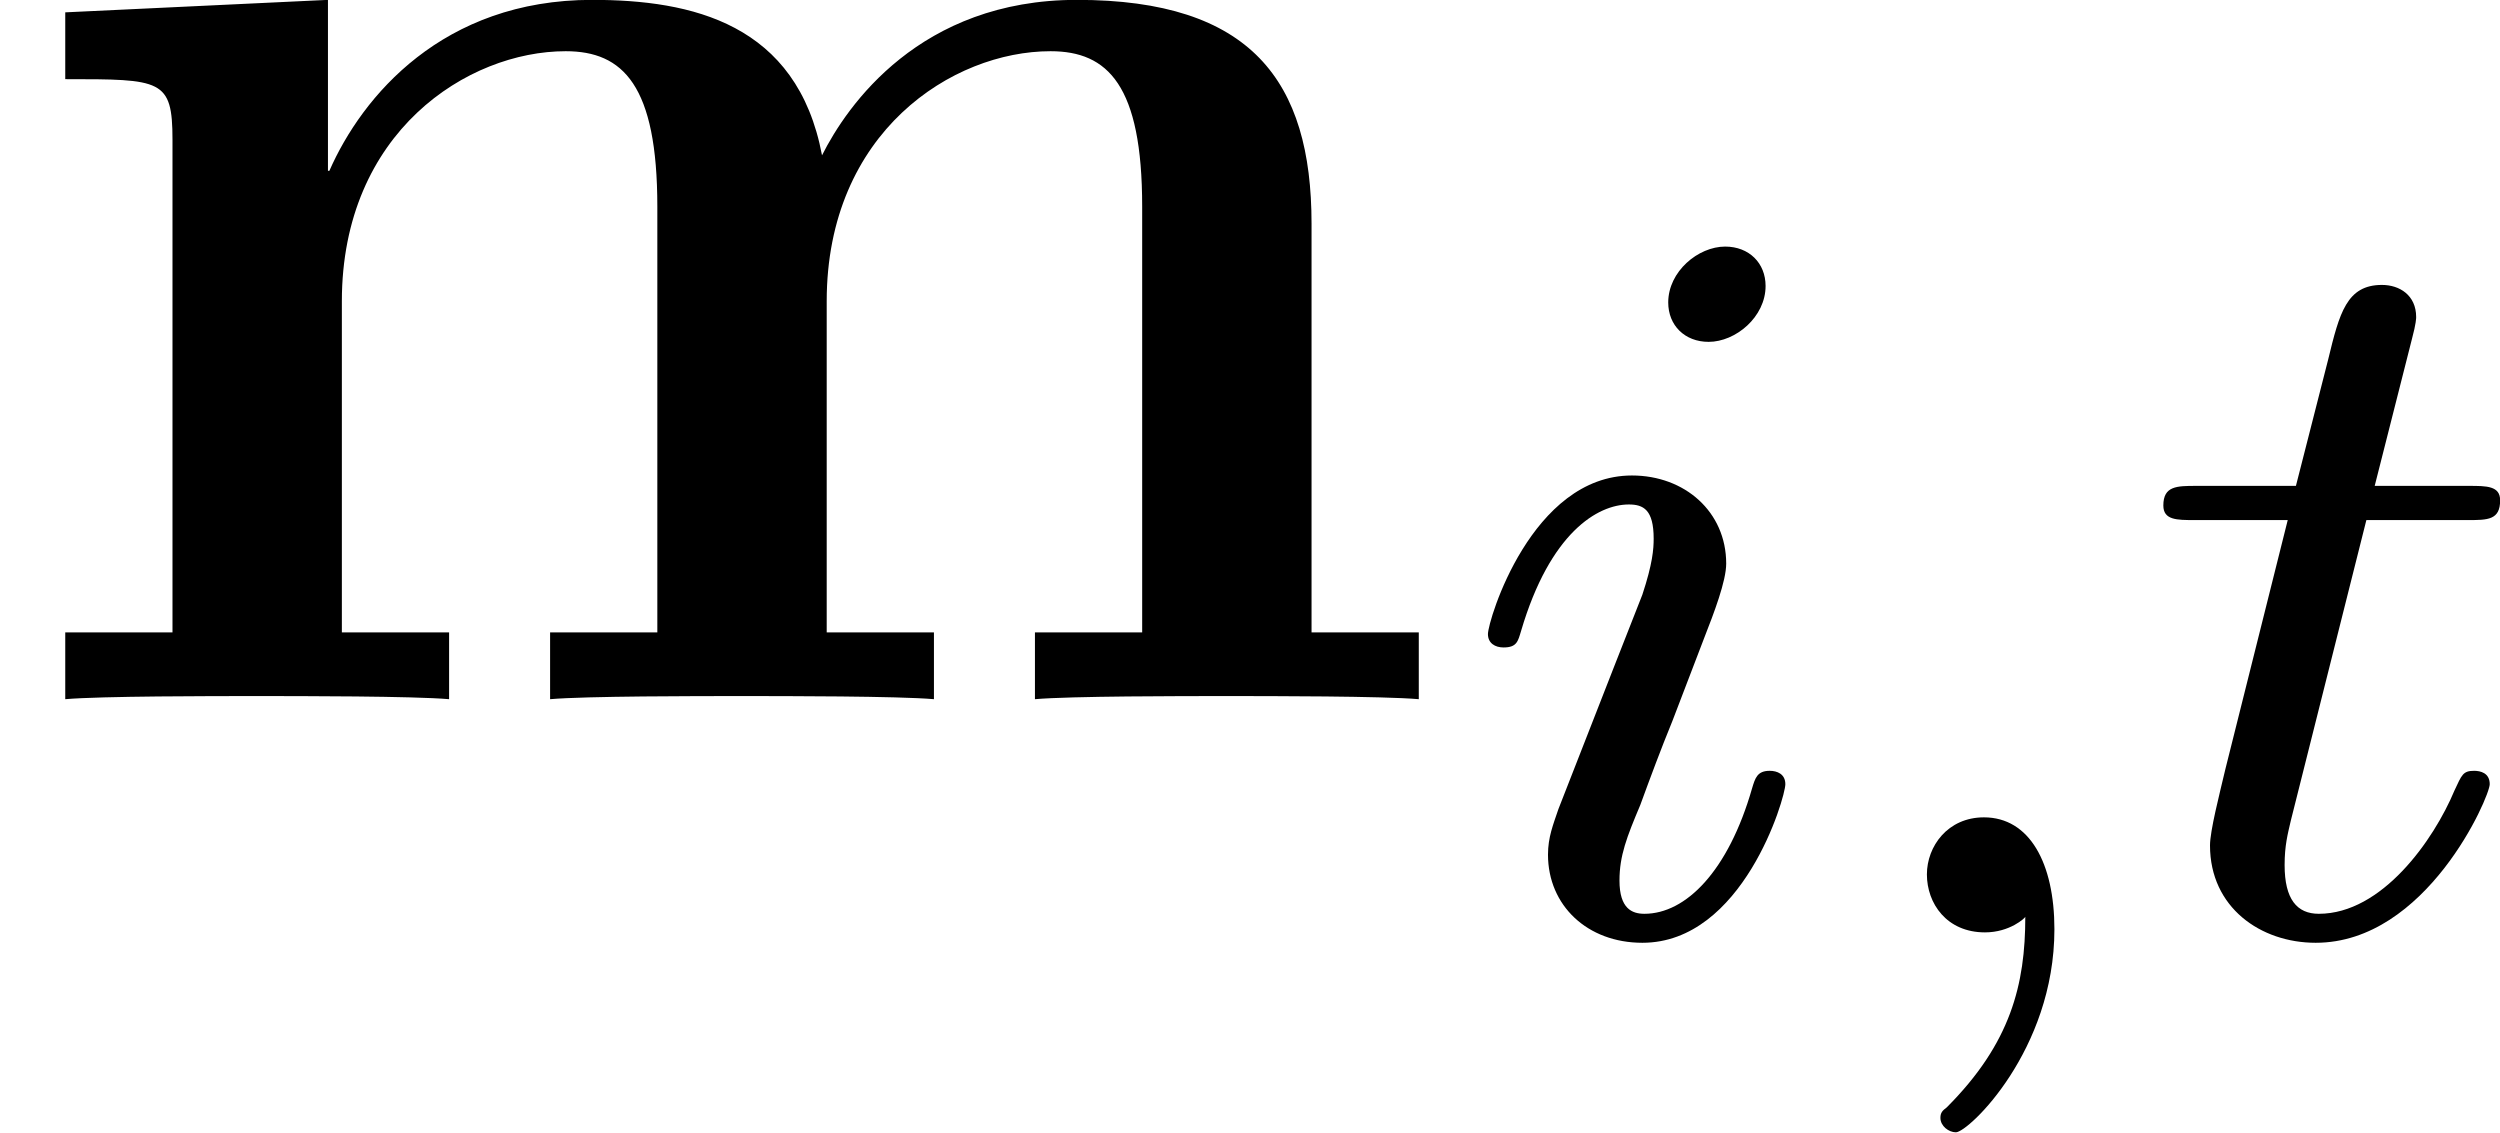
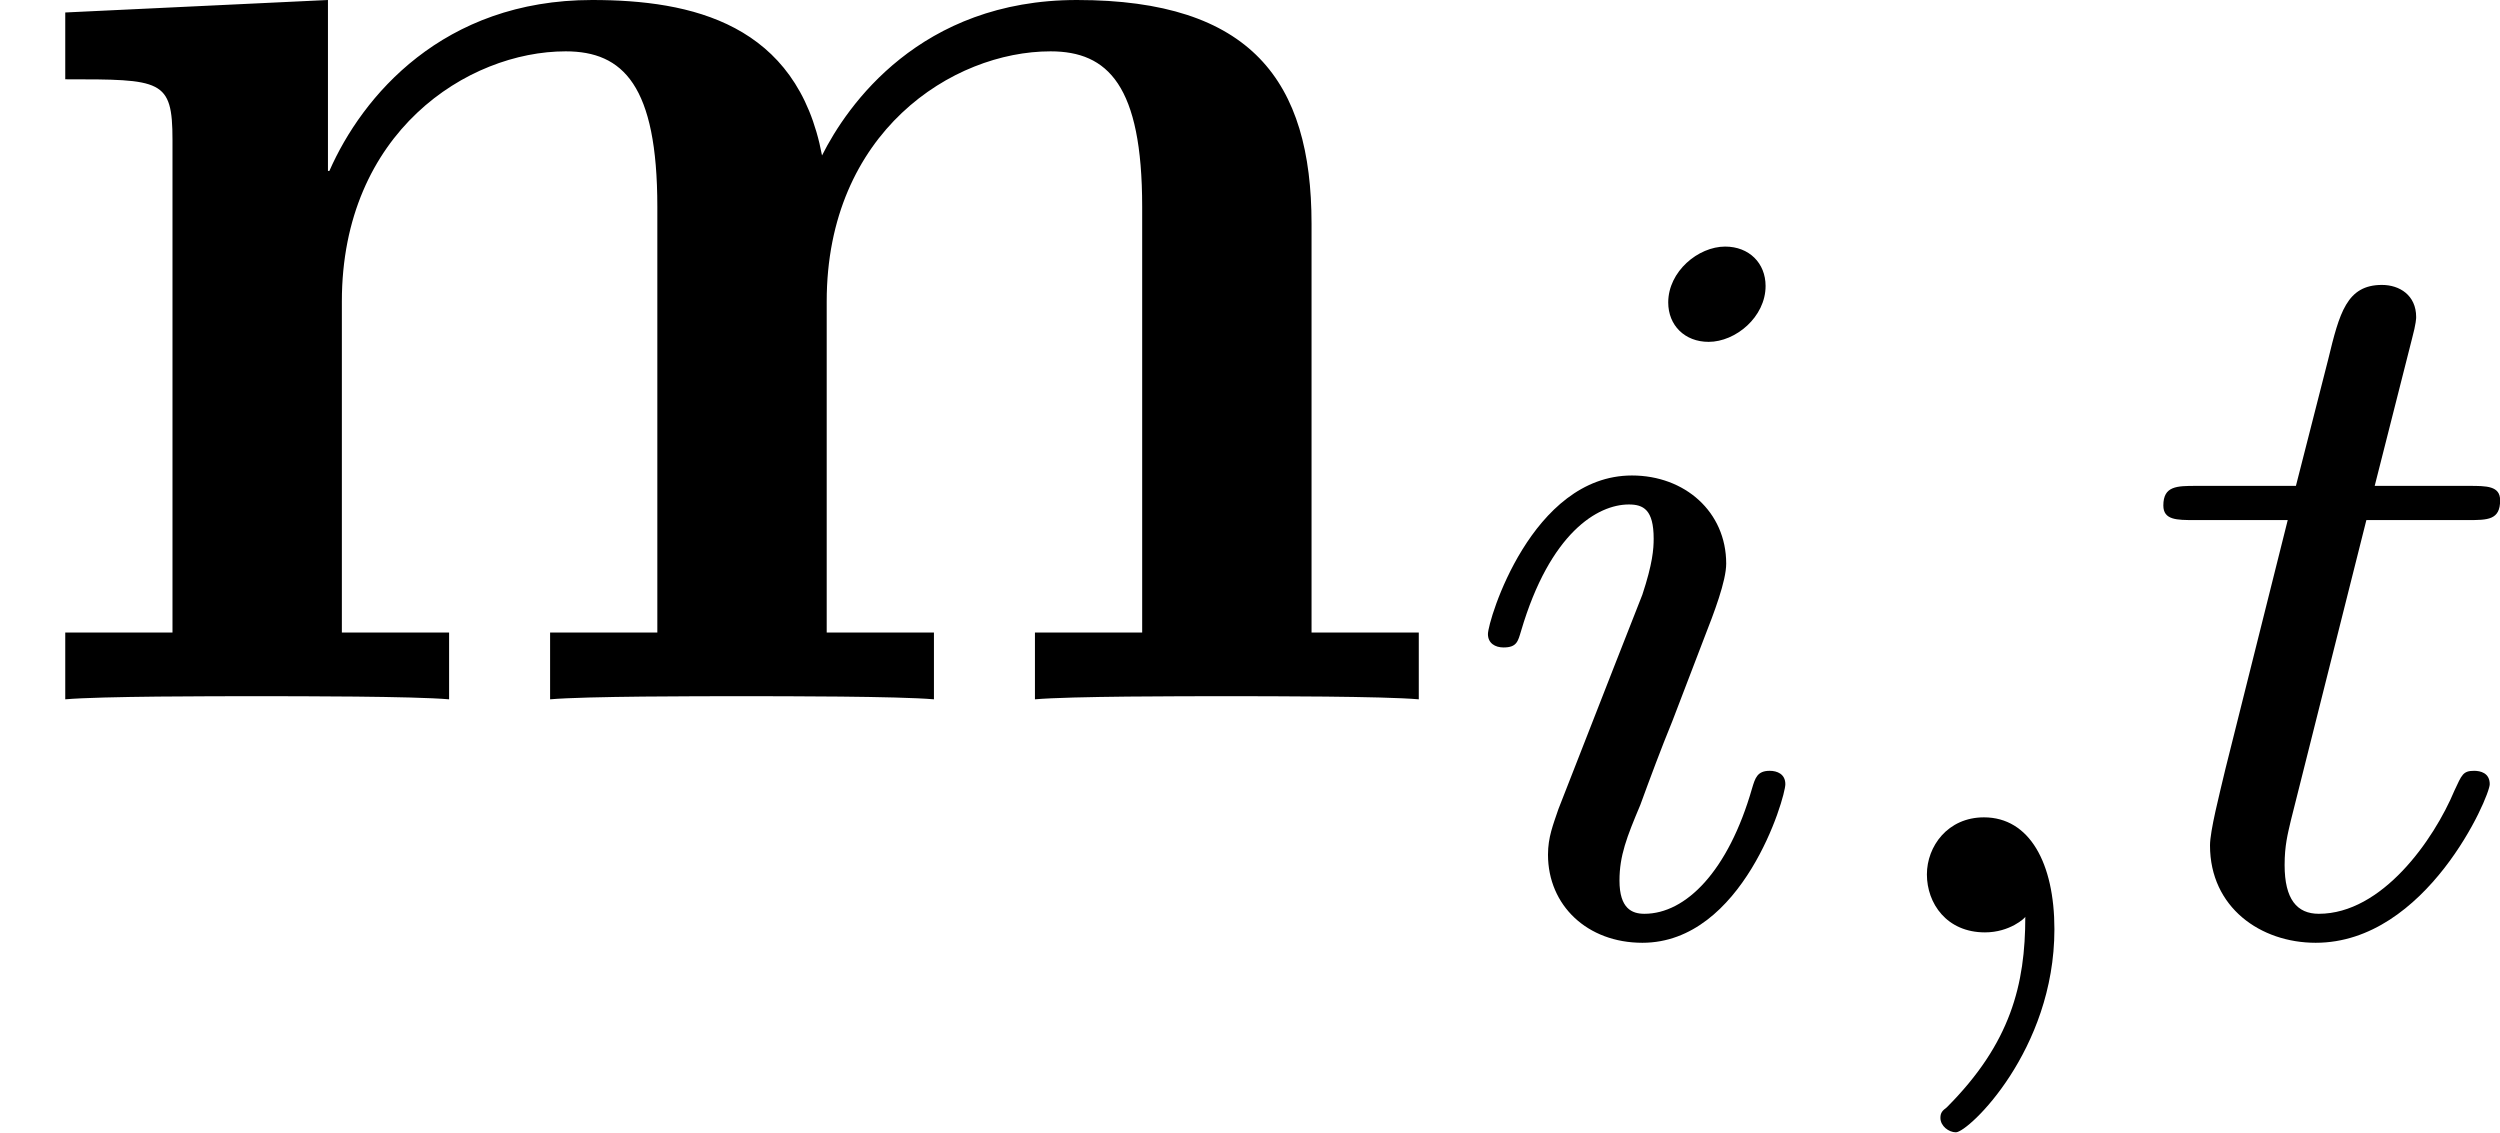
- <svg xmlns="http://www.w3.org/2000/svg" xmlns:xlink="http://www.w3.org/1999/xlink" version="1.1" width="19.233pt" height="8.711pt" viewBox="7.477 362.215 19.233 8.711">
+ <svg xmlns="http://www.w3.org/2000/svg" xmlns:xlink="http://www.w3.org/1999/xlink" version="1.1" width="19.233pt" height="8.711pt" viewBox="7.477 186.872 19.233 8.711">
  <defs>
-     <path id="g9-59" d="M1.49-.12C1.49 .399 1.379 .853 .885 1.347C.853 1.371 .837 1.387 .837 1.427C.837 1.49 .901 1.538 .956 1.538C1.052 1.538 1.714 .909 1.714-.024C1.714-.534 1.522-.885 1.172-.885C.893-.885 .733-.662 .733-.446C.733-.223 .885 0 1.18 0C1.371 0 1.49-.112 1.49-.12Z" />
-     <path id="g9-105" d="M2.375-4.973C2.375-5.149 2.248-5.276 2.064-5.276C1.857-5.276 1.626-5.085 1.626-4.846C1.626-4.67 1.753-4.543 1.937-4.543C2.144-4.543 2.375-4.734 2.375-4.973ZM1.211-2.048L.781-.948C.741-.829 .701-.733 .701-.598C.701-.207 1.004 .08 1.427 .08C2.2 .08 2.527-1.036 2.527-1.14C2.527-1.219 2.463-1.243 2.407-1.243C2.311-1.243 2.295-1.188 2.271-1.108C2.088-.47 1.761-.143 1.443-.143C1.347-.143 1.251-.183 1.251-.399C1.251-.59 1.307-.733 1.411-.98C1.49-1.196 1.57-1.411 1.658-1.626L1.905-2.271C1.977-2.455 2.072-2.702 2.072-2.837C2.072-3.236 1.753-3.515 1.347-3.515C.574-3.515 .239-2.399 .239-2.295C.239-2.224 .295-2.192 .359-2.192C.462-2.192 .47-2.24 .494-2.319C.717-3.076 1.084-3.292 1.323-3.292C1.435-3.292 1.514-3.252 1.514-3.029C1.514-2.949 1.506-2.837 1.427-2.598L1.211-2.048Z" />
-     <path id="g9-116" d="M1.761-3.172H2.542C2.694-3.172 2.79-3.172 2.79-3.324C2.79-3.435 2.686-3.435 2.55-3.435H1.825L2.112-4.567C2.144-4.686 2.144-4.726 2.144-4.734C2.144-4.902 2.016-4.981 1.881-4.981C1.61-4.981 1.554-4.766 1.467-4.407L1.219-3.435H.454C.303-3.435 .199-3.435 .199-3.284C.199-3.172 .303-3.172 .438-3.172H1.156L.677-1.259C.63-1.06 .558-.781 .558-.669C.558-.191 .948 .08 1.371 .08C2.224 .08 2.71-1.044 2.71-1.14C2.71-1.227 2.638-1.243 2.59-1.243C2.503-1.243 2.495-1.211 2.439-1.092C2.279-.709 1.881-.143 1.395-.143C1.227-.143 1.132-.255 1.132-.518C1.132-.669 1.156-.757 1.18-.861L1.761-3.172Z" />
-     <path id="g3-109" d="M10.09-3.658C10.09-4.758 9.624-5.38 8.285-5.38C7.077-5.38 6.516-4.567 6.324-4.184C6.133-5.2 5.32-5.38 4.555-5.38C3.407-5.38 2.786-4.639 2.534-4.065H2.523V-5.38L.502-5.284V-4.77C1.243-4.77 1.327-4.77 1.327-4.304V-.514H.502V0C.777-.024 1.638-.024 1.973-.024S3.18-.024 3.455 0V-.514H2.63V-3.061C2.63-4.364 3.599-4.985 4.352-4.985C4.794-4.985 5.057-4.722 5.057-3.79V-.514H4.232V0C4.507-.024 5.368-.024 5.703-.024S6.91-.024 7.185 0V-.514H6.36V-3.061C6.36-4.364 7.329-4.985 8.082-4.985C8.524-4.985 8.787-4.722 8.787-3.79V-.514H7.962V0C8.237-.024 9.098-.024 9.433-.024S10.64-.024 10.915 0V-.514H10.09V-3.658Z" />
+     <path id="g15-59" d="M1.49-.12C1.49 .399 1.379 .853 .885 1.347C.853 1.371 .837 1.387 .837 1.427C.837 1.49 .901 1.538 .956 1.538C1.052 1.538 1.714 .909 1.714-.024C1.714-.534 1.522-.885 1.172-.885C.893-.885 .733-.662 .733-.446C.733-.223 .885 0 1.18 0C1.371 0 1.49-.112 1.49-.12Z" />
+     <path id="g15-105" d="M2.375-4.973C2.375-5.149 2.248-5.276 2.064-5.276C1.857-5.276 1.626-5.085 1.626-4.846C1.626-4.67 1.753-4.543 1.937-4.543C2.144-4.543 2.375-4.734 2.375-4.973ZM1.211-2.048L.781-.948C.741-.829 .701-.733 .701-.598C.701-.207 1.004 .08 1.427 .08C2.2 .08 2.527-1.036 2.527-1.14C2.527-1.219 2.463-1.243 2.407-1.243C2.311-1.243 2.295-1.188 2.271-1.108C2.088-.47 1.761-.143 1.443-.143C1.347-.143 1.251-.183 1.251-.399C1.251-.59 1.307-.733 1.411-.98C1.49-1.196 1.57-1.411 1.658-1.626L1.905-2.271C1.977-2.455 2.072-2.702 2.072-2.837C2.072-3.236 1.753-3.515 1.347-3.515C.574-3.515 .239-2.399 .239-2.295C.239-2.224 .295-2.192 .359-2.192C.462-2.192 .47-2.24 .494-2.319C.717-3.076 1.084-3.292 1.323-3.292C1.435-3.292 1.514-3.252 1.514-3.029C1.514-2.949 1.506-2.837 1.427-2.598L1.211-2.048Z" />
+     <path id="g15-116" d="M1.761-3.172H2.542C2.694-3.172 2.79-3.172 2.79-3.324C2.79-3.435 2.686-3.435 2.55-3.435H1.825L2.112-4.567C2.144-4.686 2.144-4.726 2.144-4.734C2.144-4.902 2.016-4.981 1.881-4.981C1.61-4.981 1.554-4.766 1.467-4.407L1.219-3.435H.454C.303-3.435 .199-3.435 .199-3.284C.199-3.172 .303-3.172 .438-3.172H1.156L.677-1.259C.63-1.06 .558-.781 .558-.669C.558-.191 .948 .08 1.371 .08C2.224 .08 2.71-1.044 2.71-1.14C2.71-1.227 2.638-1.243 2.59-1.243C2.503-1.243 2.495-1.211 2.439-1.092C2.279-.709 1.881-.143 1.395-.143C1.227-.143 1.132-.255 1.132-.518C1.132-.669 1.156-.757 1.18-.861L1.761-3.172Z" />
+     <path id="g8-109" d="M10.09-3.658C10.09-4.758 9.624-5.38 8.285-5.38C7.077-5.38 6.516-4.567 6.324-4.184C6.133-5.2 5.32-5.38 4.555-5.38C3.407-5.38 2.786-4.639 2.534-4.065H2.523V-5.38L.502-5.284V-4.77C1.243-4.77 1.327-4.77 1.327-4.304V-.514H.502V0C.777-.024 1.638-.024 1.973-.024S3.18-.024 3.455 0V-.514H2.63V-3.061C2.63-4.364 3.599-4.985 4.352-4.985C4.794-4.985 5.057-4.722 5.057-3.79V-.514H4.232V0C4.507-.024 5.368-.024 5.703-.024S6.91-.024 7.185 0V-.514H6.36V-3.061C6.36-4.364 7.329-4.985 8.082-4.985C8.524-4.985 8.787-4.722 8.787-3.79V-.514H7.962V0C8.237-.024 9.098-.024 9.433-.024S10.64-.024 10.915 0V-.514H10.09V-3.658Z" />
  </defs>
  <g id="page1">
-     <use x="7.477" y="367.594" xlink:href="#g3-109" />
-     <use x="18.685" y="369.388" xlink:href="#g9-105" />
-     <use x="21.568" y="369.388" xlink:href="#g9-59" />
-     <use x="23.921" y="369.388" xlink:href="#g9-116" />
+     <use x="7.477" y="192.252" xlink:href="#g8-109" />
+     <use x="18.685" y="194.045" xlink:href="#g15-105" />
+     <use x="21.568" y="194.045" xlink:href="#g15-59" />
+     <use x="23.921" y="194.045" xlink:href="#g15-116" />
  </g>
</svg>
